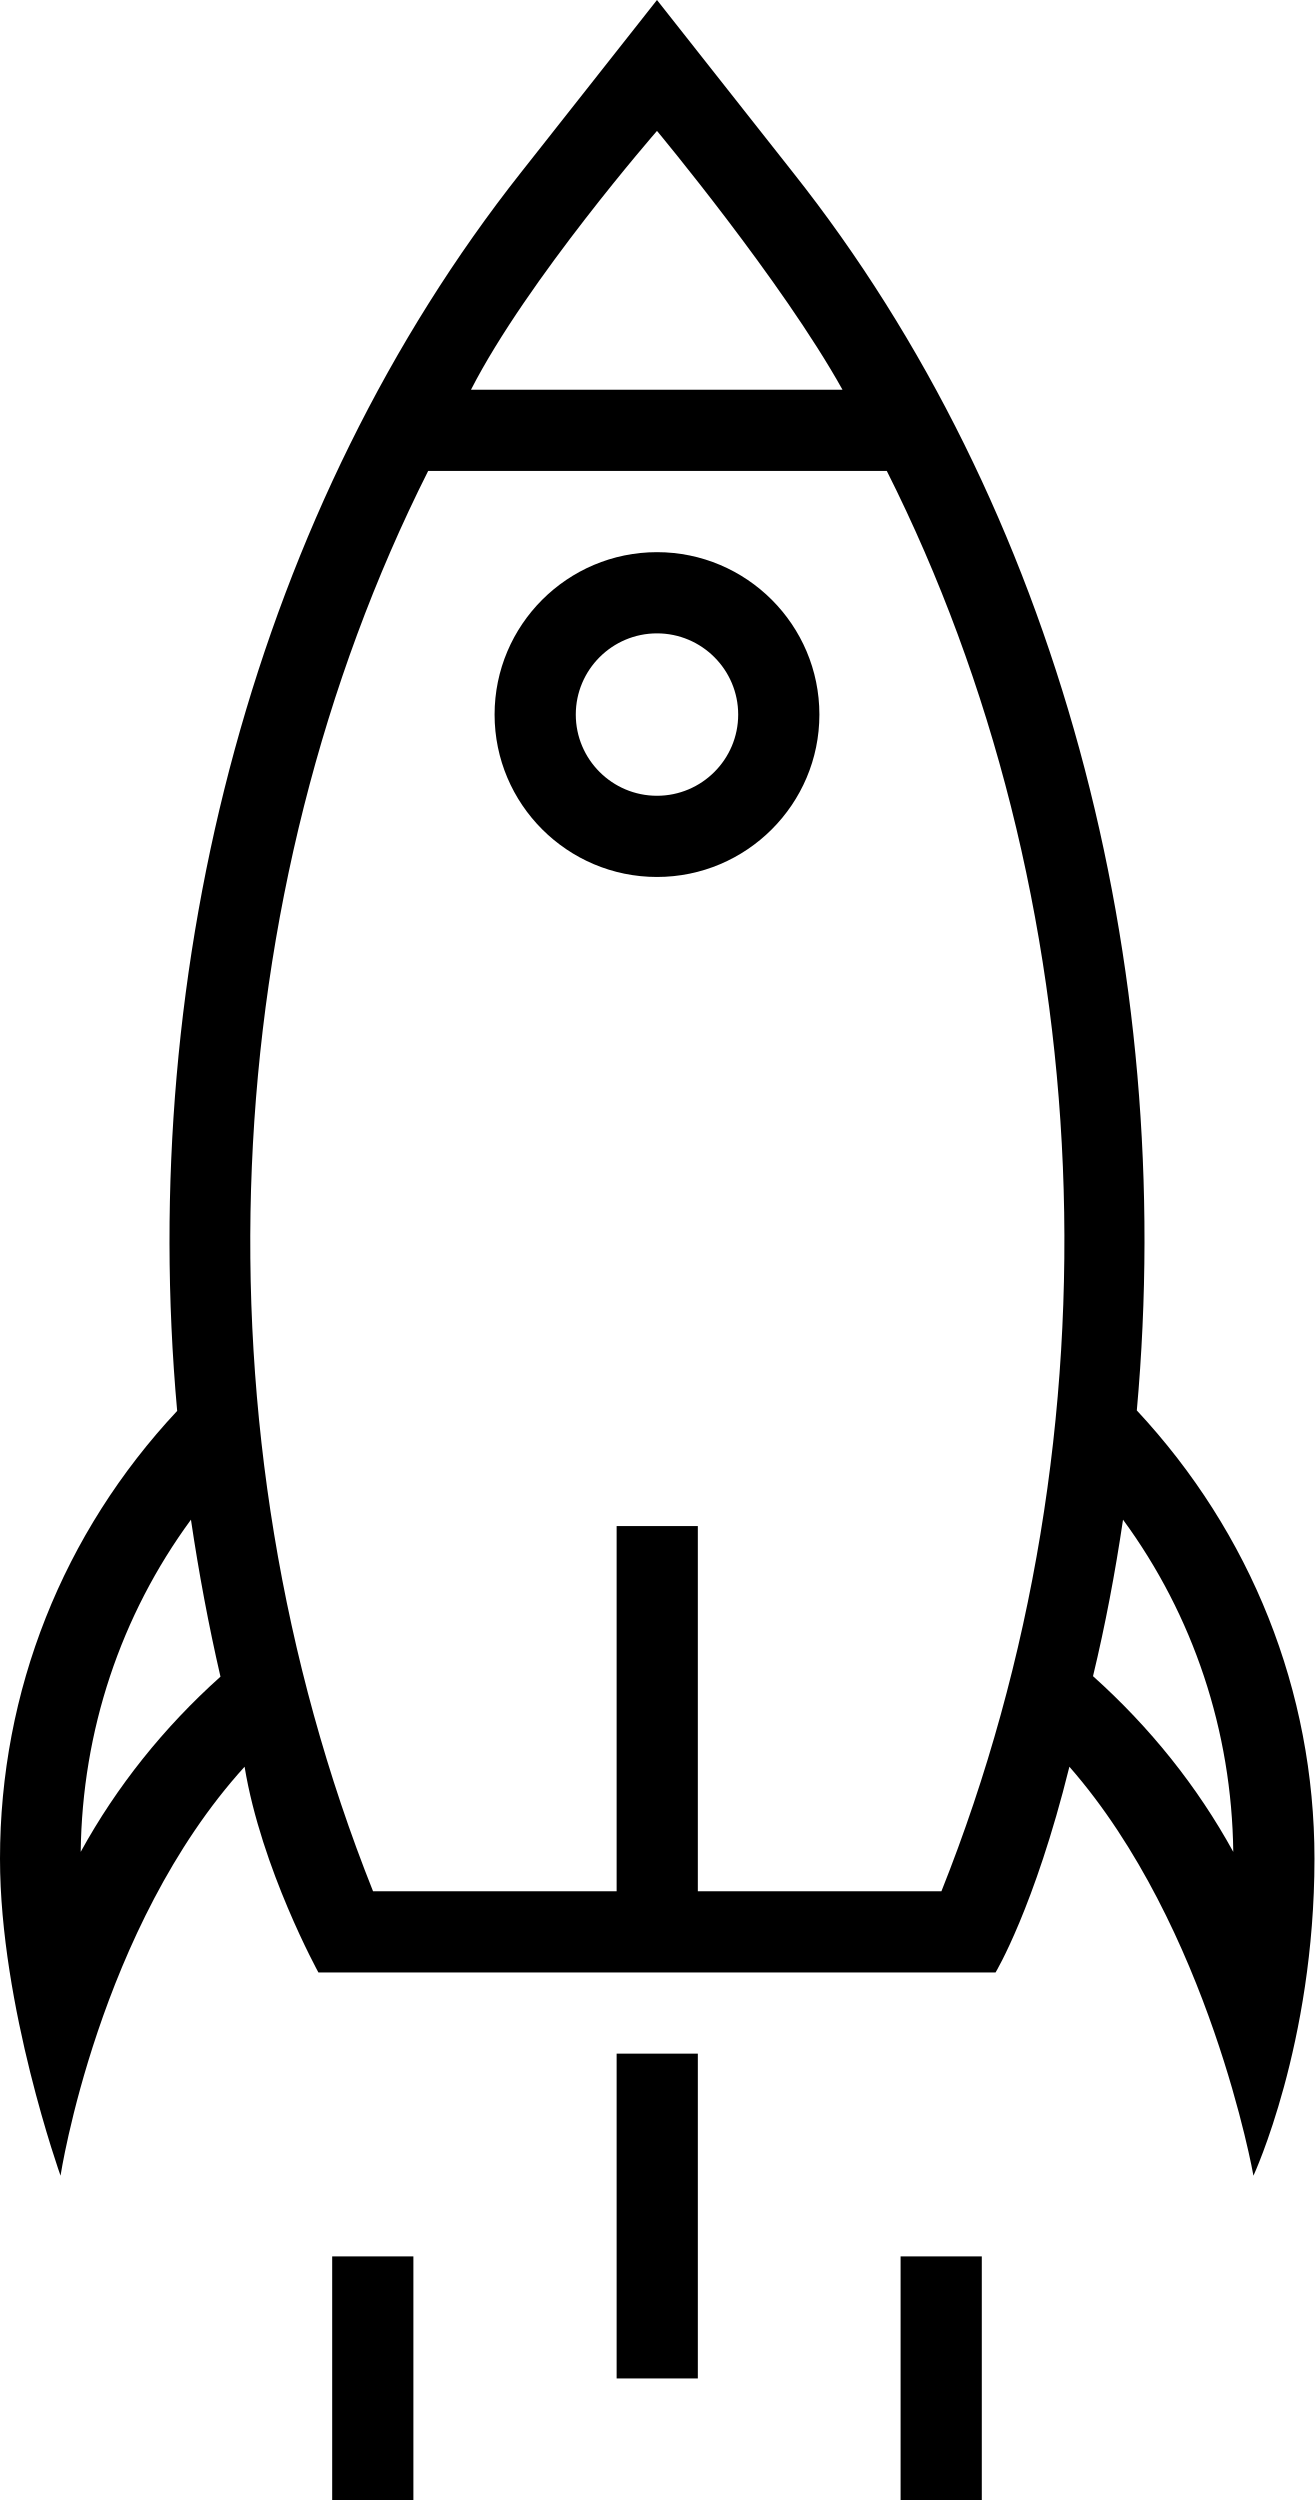
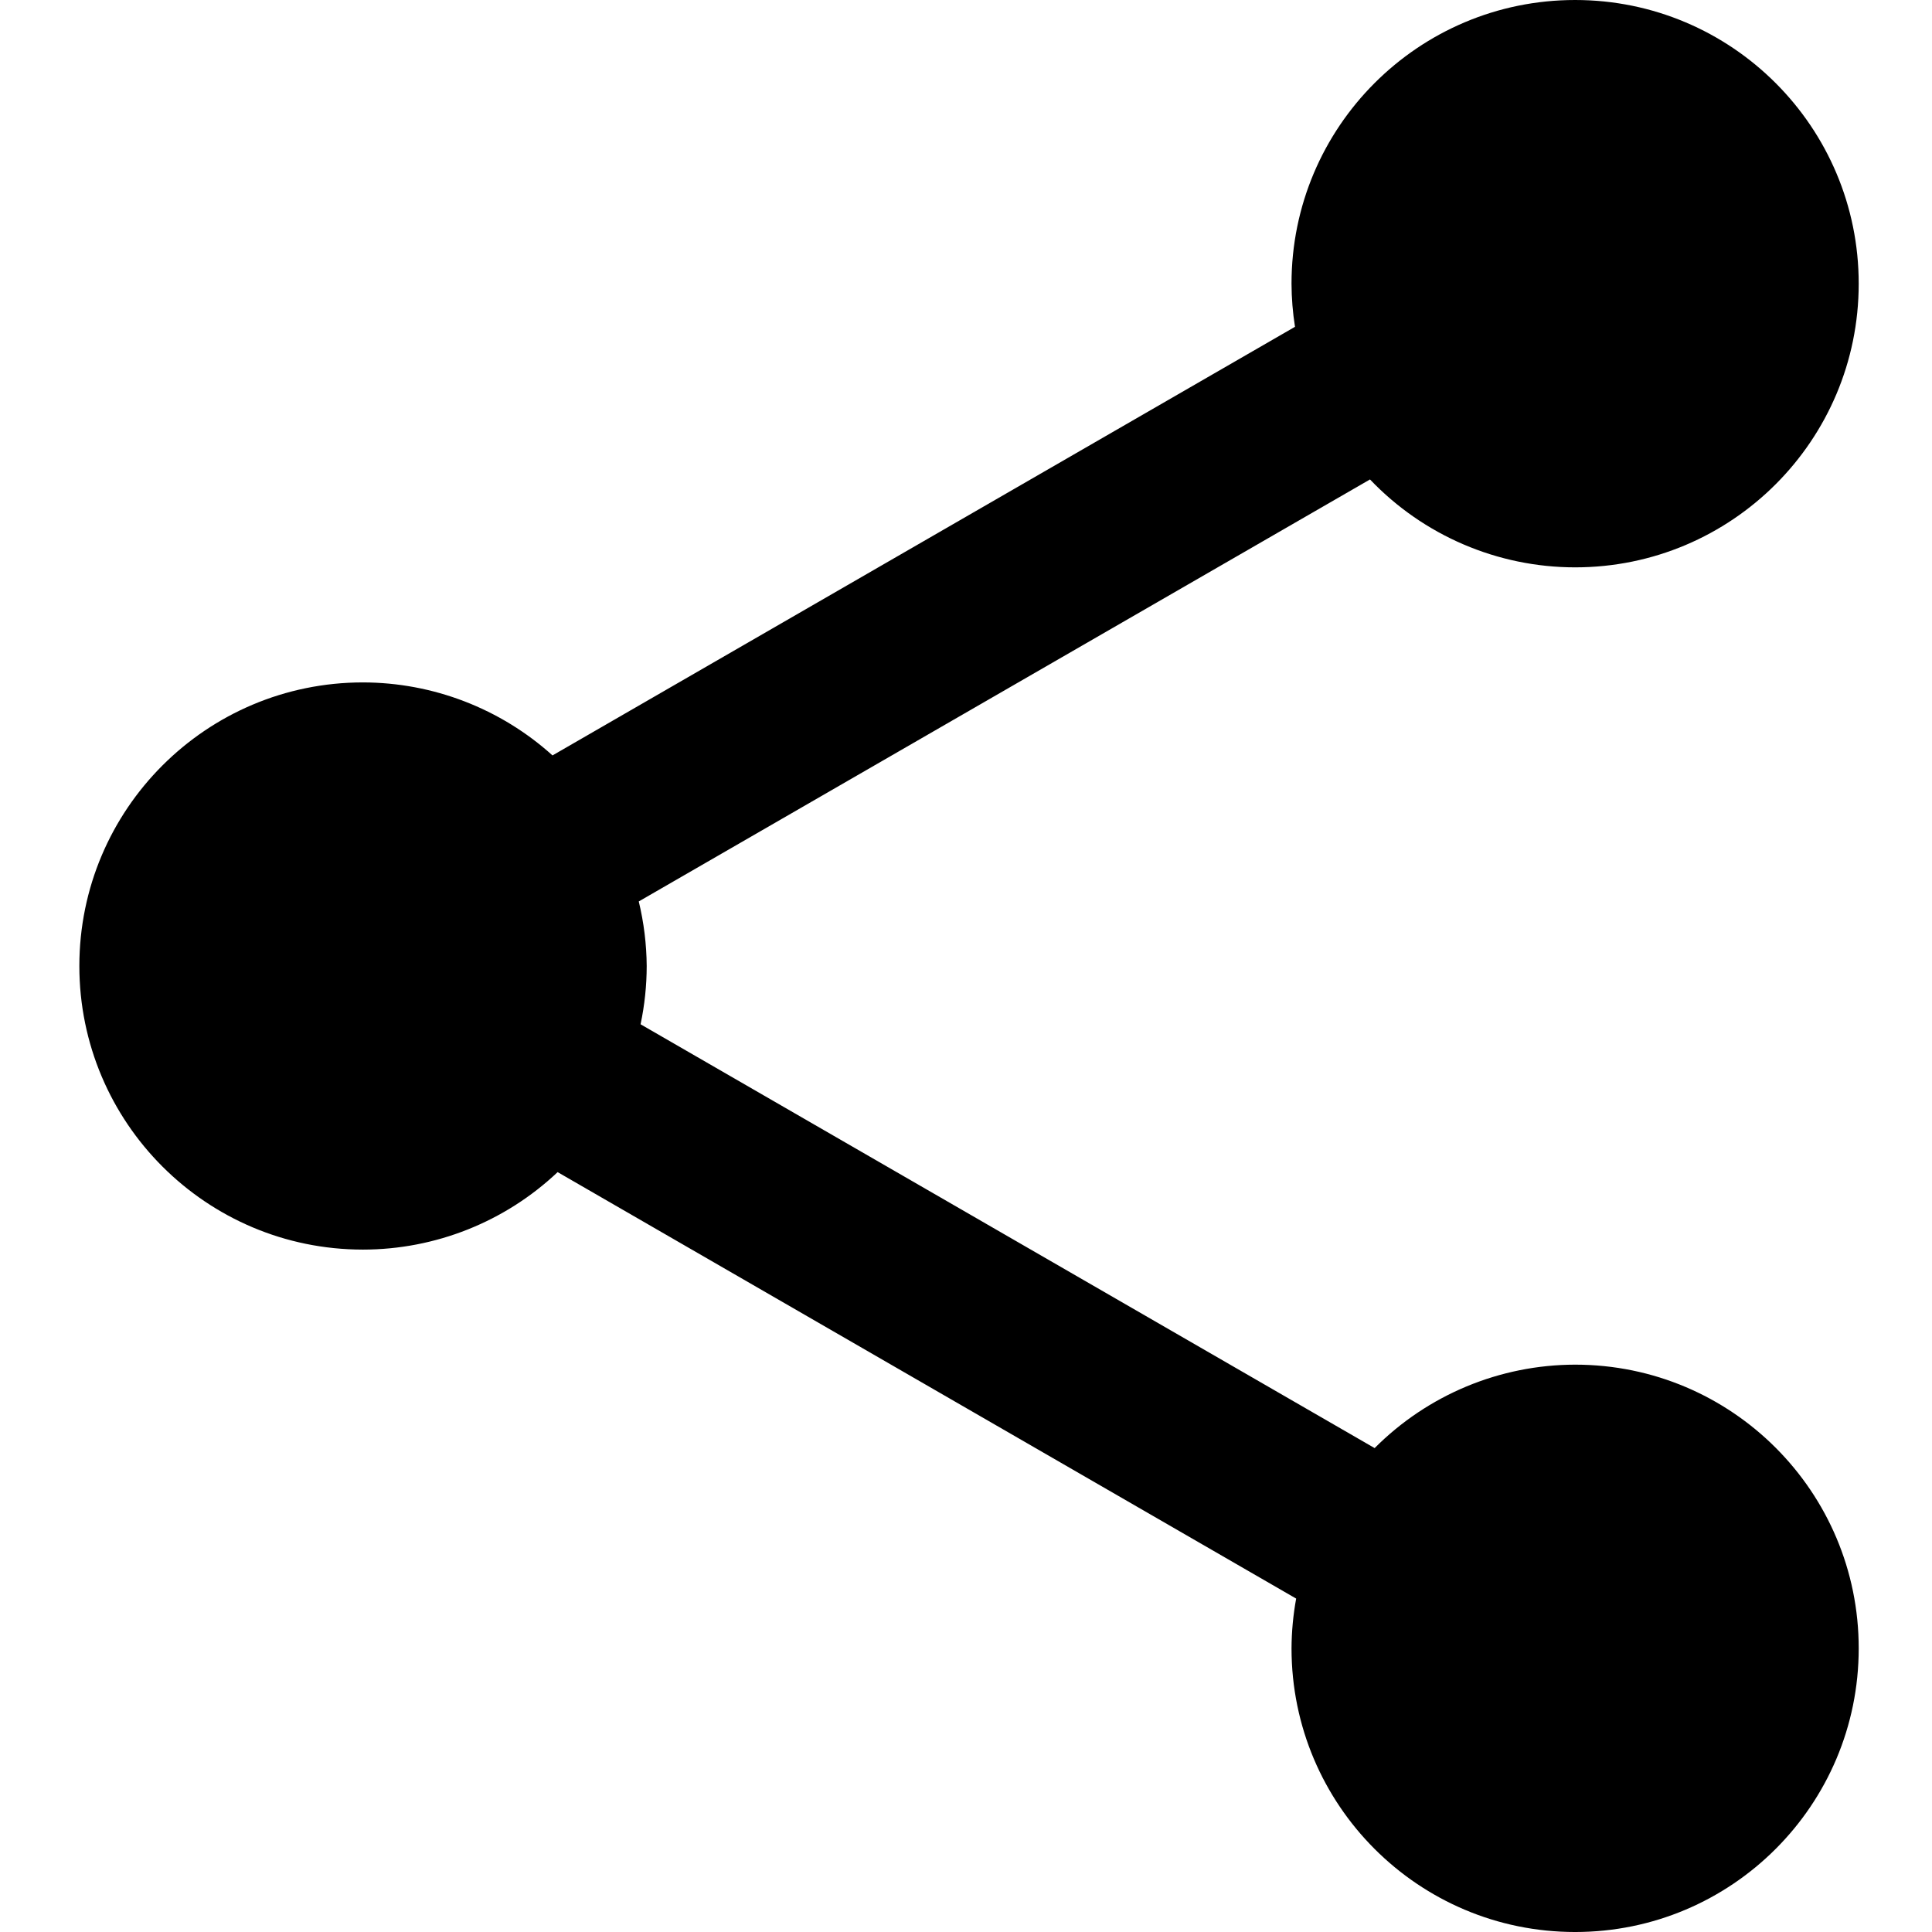
- <svg xmlns="http://www.w3.org/2000/svg" version="1.1" id="Layer_1" x="0px" y="0px" viewBox="0 0 267.1 508" style="enable-background:new 0 0 267.1 508;" xml:space="preserve">
-   <g>
-     <path d="M231,286.6c8.2-90.9-16-183.6-69.9-251.6L133.5,0l-27.6,35C52.1,103.1,27.8,195.8,36,286.7c-23.2,24.8-36,56.9-36,91   c0,30,12.3,64.4,12.3,64.4S20,391.7,49.7,359c3.4,20.7,15,41.8,15,41.8h137.6c0,0,7.9-13.1,15-41.8c28.5,32.6,37.4,83.1,37.4,83.1   s12.4-26.7,12.4-64.4C267.1,343.6,254.2,311.5,231,286.6z M16.4,376.3c0.3-24.6,8.1-48,22.4-67.5c1.6,10.8,3.6,21.5,6,31.9   C33.3,351,23.7,363,16.4,376.3z M133.5,26.6c0,0,25.4,30.5,37.7,52.6H95.7C107.1,56.9,133.5,26.6,133.5,26.6z M191.3,384.3h-49.5   v-74.2h-16.5v74.2H75.8C38.4,290.5,43.8,181.6,87,95.7h93.2C223.4,181.6,228.7,290.5,191.3,384.3z M222.1,340.6   c2.5-10.4,4.5-21,6.1-31.8c14.3,19.5,22.1,42.9,22.4,67.5C243.3,363,233.7,351,222.1,340.6z" />
-     <path d="M133.5,112.2c-18.2,0-33,14.8-33,33s14.8,33,33,33s33-14.8,33-33S151.7,112.2,133.5,112.2z M133.5,161.7   c-9.1,0-16.5-7.4-16.5-16.5s7.4-16.5,16.5-16.5s16.5,7.4,16.5,16.5S142.6,161.7,133.5,161.7z" />
-     <rect x="125.3" y="417.3" width="16.5" height="66" />
-     <rect x="183" y="458.5" width="16.5" height="49.5" />
-     <rect x="67.5" y="458.5" width="16.5" height="49.5" />
+ <svg xmlns="http://www.w3.org/2000/svg" version="1.1" viewBox="0 0 800 800">
+   <g transform="translate(0 -252.36)">
+     <path d="m652.22 252.36a117.44 117.44 0 0 0 -117.43 117.5 117.44 117.44 0 0 0 1.439 17.823l-307.45 177.48a117.44 117.44 0 0 0 -78.492 -30.231 117.44 117.44 0 0 0 -117.43 117.43 117.44 117.44 0 0 0 117.43 117.43 117.44 117.44 0 0 0 80.617 -32.082l305.81 176.59a117.44 117.44 0 0 0 -1.92 20.634 117.44 117.44 0 0 0 117.43 117.43 117.44 117.44 0 0 0 117.43 -117.43 117.44 117.44 0 0 0 -117.43 -117.5 117.44 117.44 0 0 0 -83.016 34.55l-303.96-175.49a117.44 117.44 0 0 0 2.538 -24.13 117.44 117.44 0 0 0 -3.289 -26.735l302.79-174.74a117.44 117.44 0 0 0 84.936 36.401 117.44 117.44 0 0 0 117.43 -117.43 117.44 117.44 0 0 0 -117.43 -117.5z" fill="#000000" />
  </g>
</svg>
